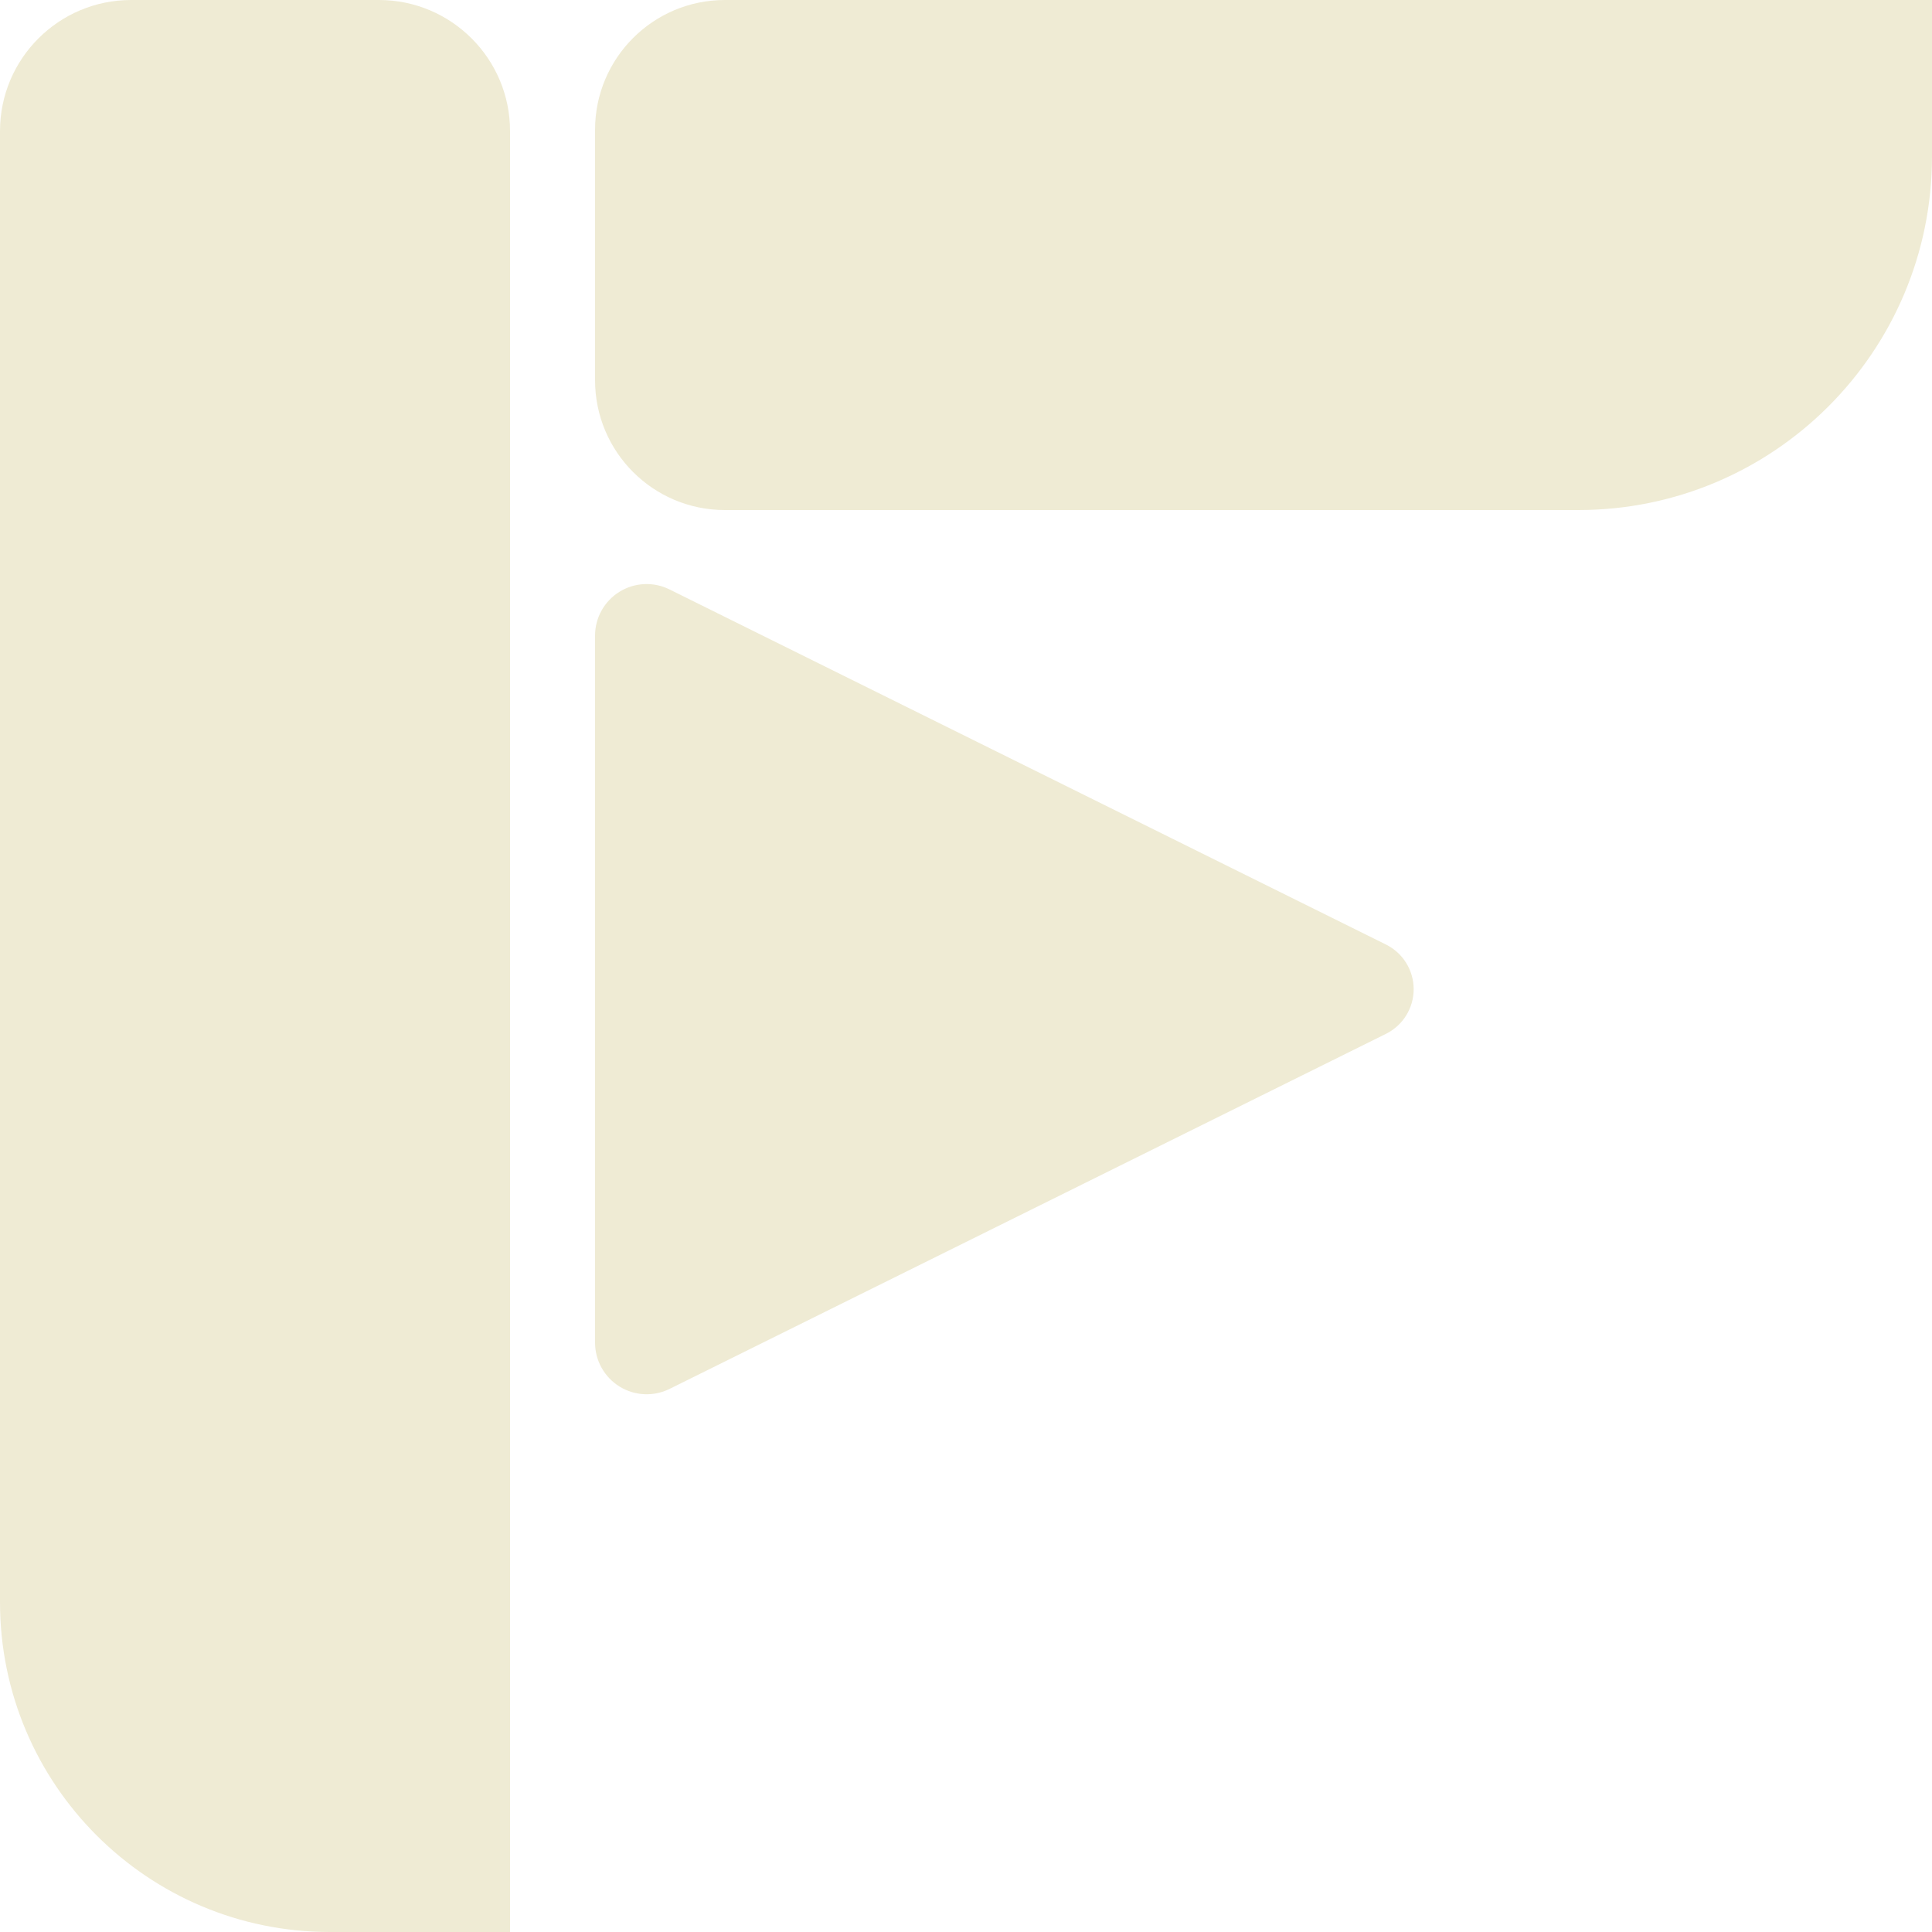
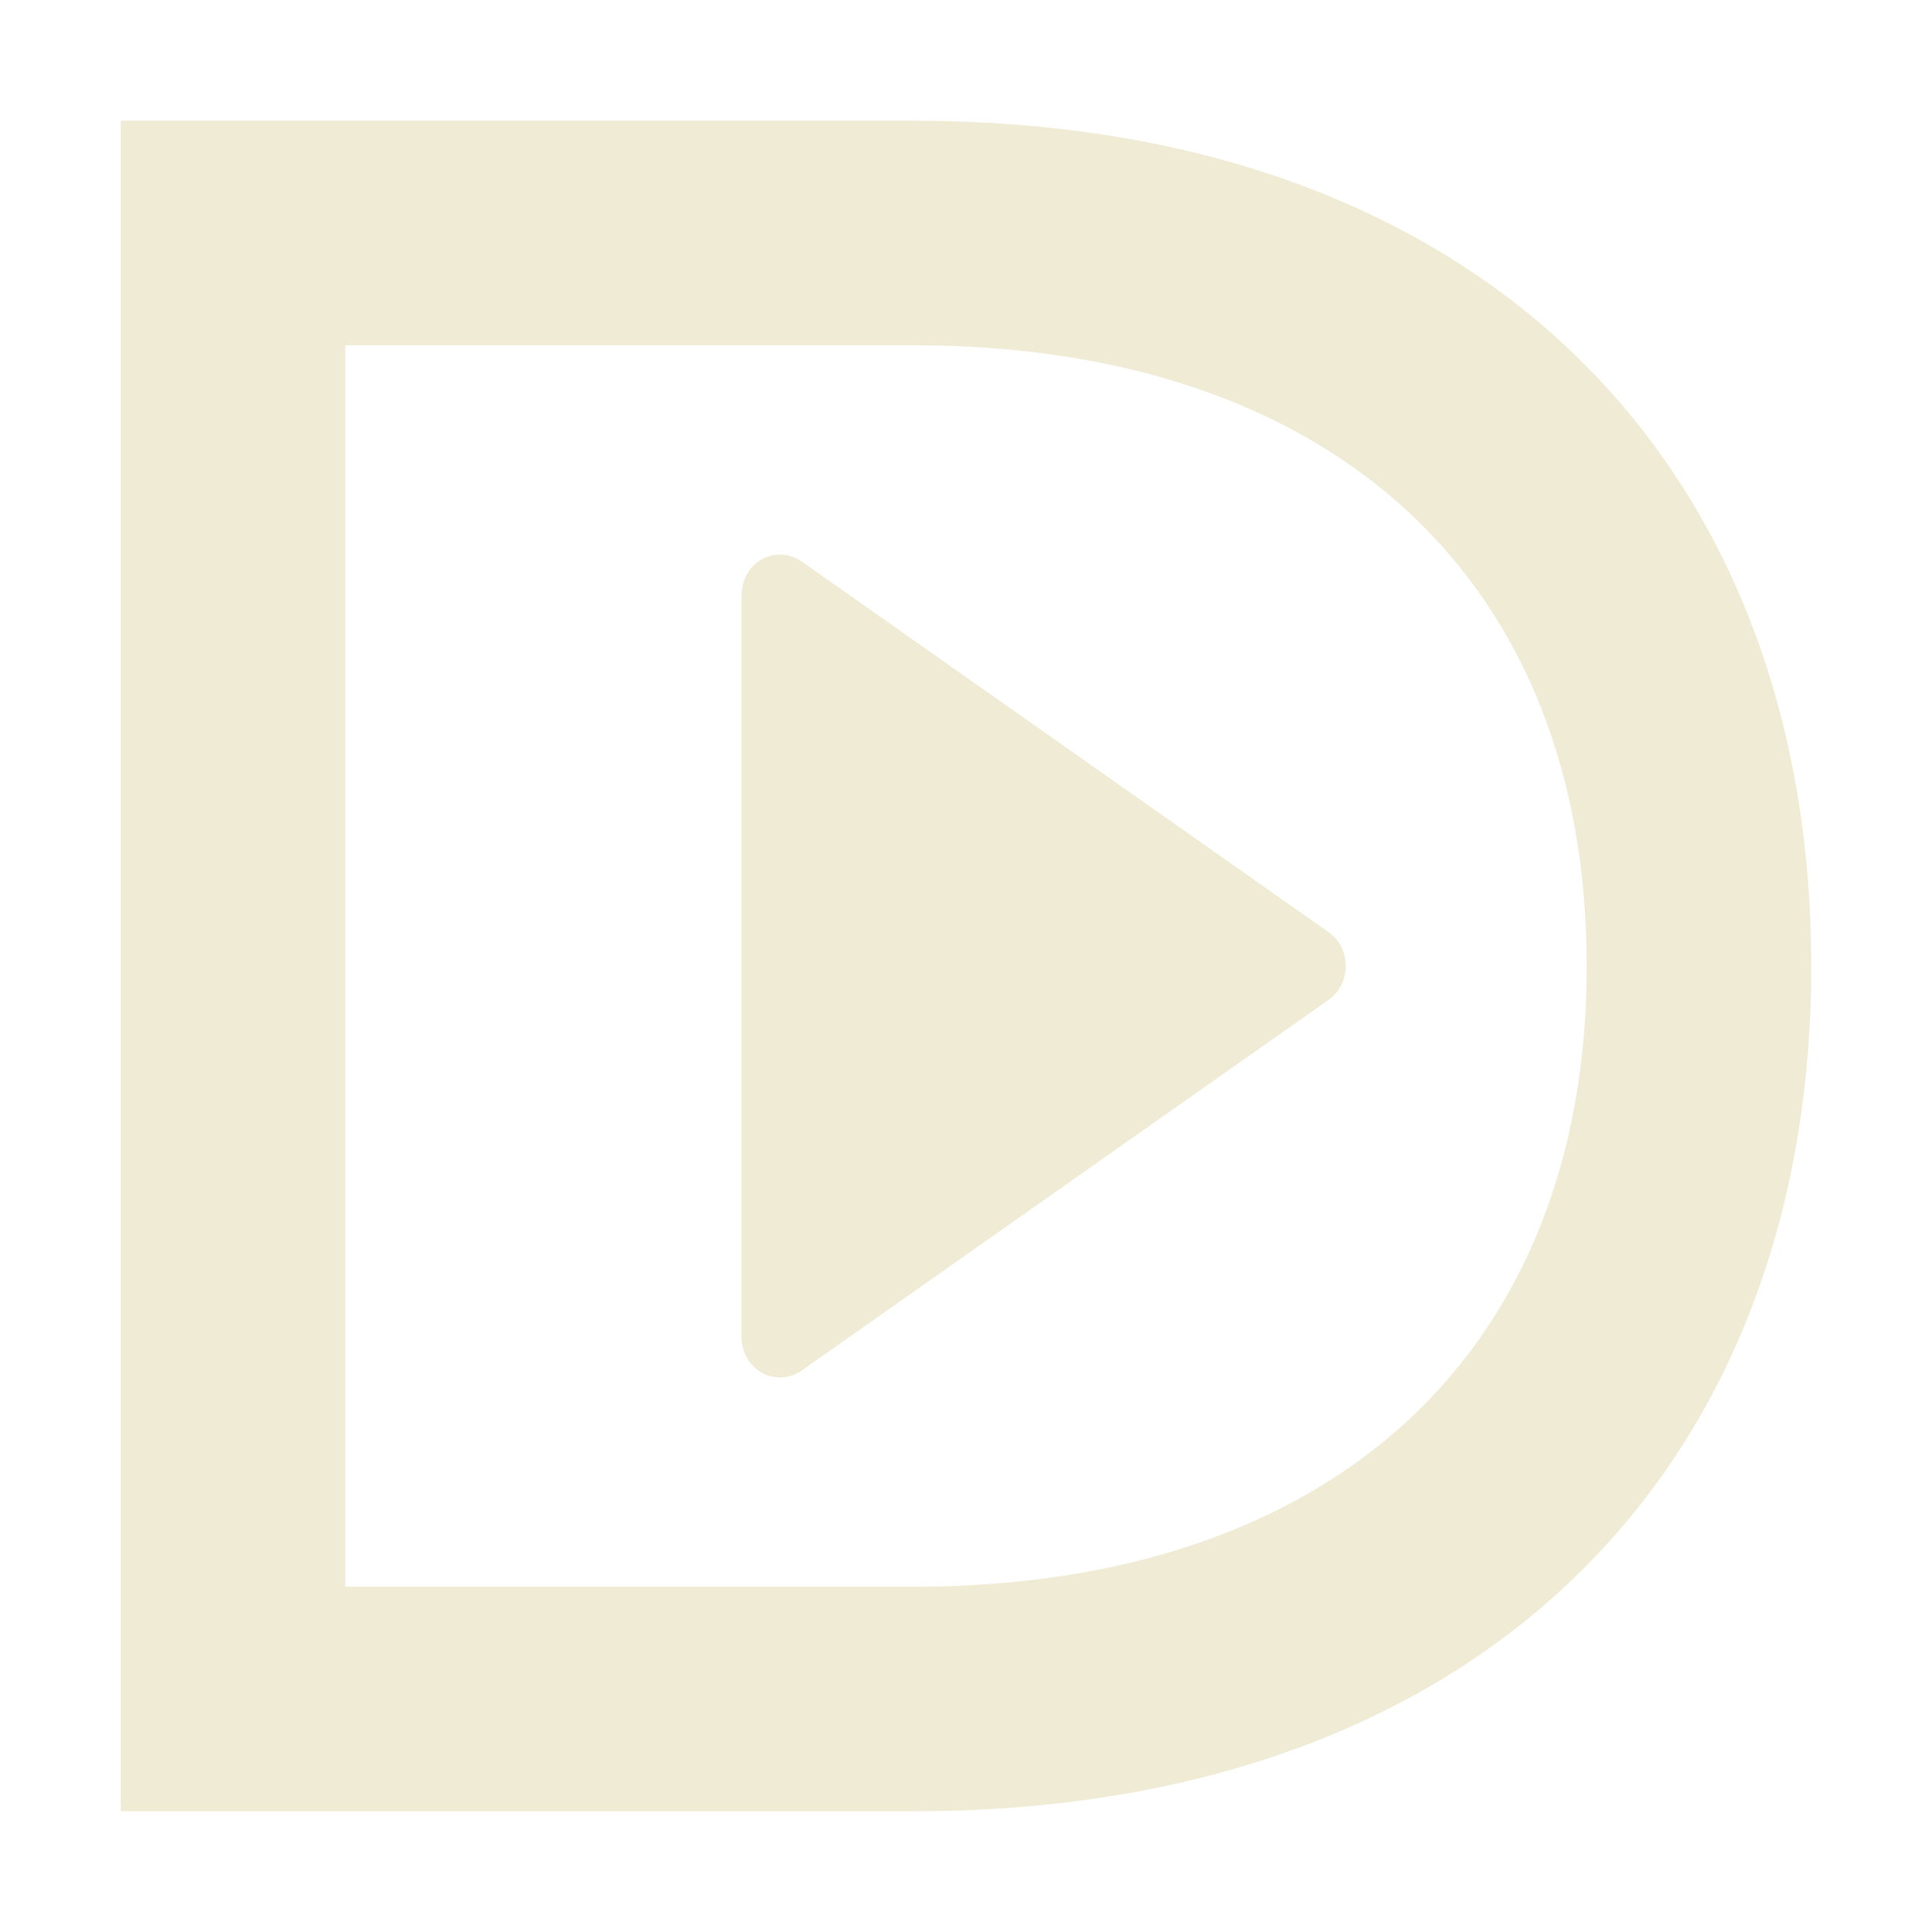
- <svg xmlns="http://www.w3.org/2000/svg" width="25" height="25" style="fill-rule:evenodd;clip-rule:evenodd;stroke-linejoin:round;stroke-miterlimit:2">
-   <path d="M4.903 0C5.84 0 6.6.76 6.6 1.697V25H4.27A4.268 4.268 0 0 1 0 20.73V1.697C0 .76.76 0 1.697 0h3.206zM25 0v2.022A4.577 4.577 0 0 1 20.422 6.6H9.38A1.68 1.68 0 0 1 7.7 4.92V1.68C7.7.752 8.452 0 9.38 0H25zm-7.064 12.223a.645.645 0 0 1 0 1.154l-9.273 4.596a.668.668 0 0 1-.963-.597V8.224a.667.667 0 0 1 .963-.597l9.273 4.596z" style="fill:#efebd4" />
+ <svg xmlns="http://www.w3.org/2000/svg" width="25" height="25" viewBox="26 22 64 64">
+   <g transform="translate(58 54) scale(.875) translate(-58 -54)">
+     <path fill-rule="evenodd" d="M26,22H56C77.5,22 90,35 90,54C90,73 77.5,86 56,86H26ZM34.5,30.5V77.5H56C72,77.5 81.5,68.5 81.5,54C81.5,39.5 72,30.5 56,30.5Z" fill="#efebd4" />
+     <path d="M51.8,38.7C50.8,38 49.5,38.7 49.5,40V68C49.5,69.3 50.8,70 51.8,69.3L71.7,55.3C72.6,54.7 72.6,53.3 71.7,52.7Z" fill="#efebd4" />
+   </g>
</svg>
